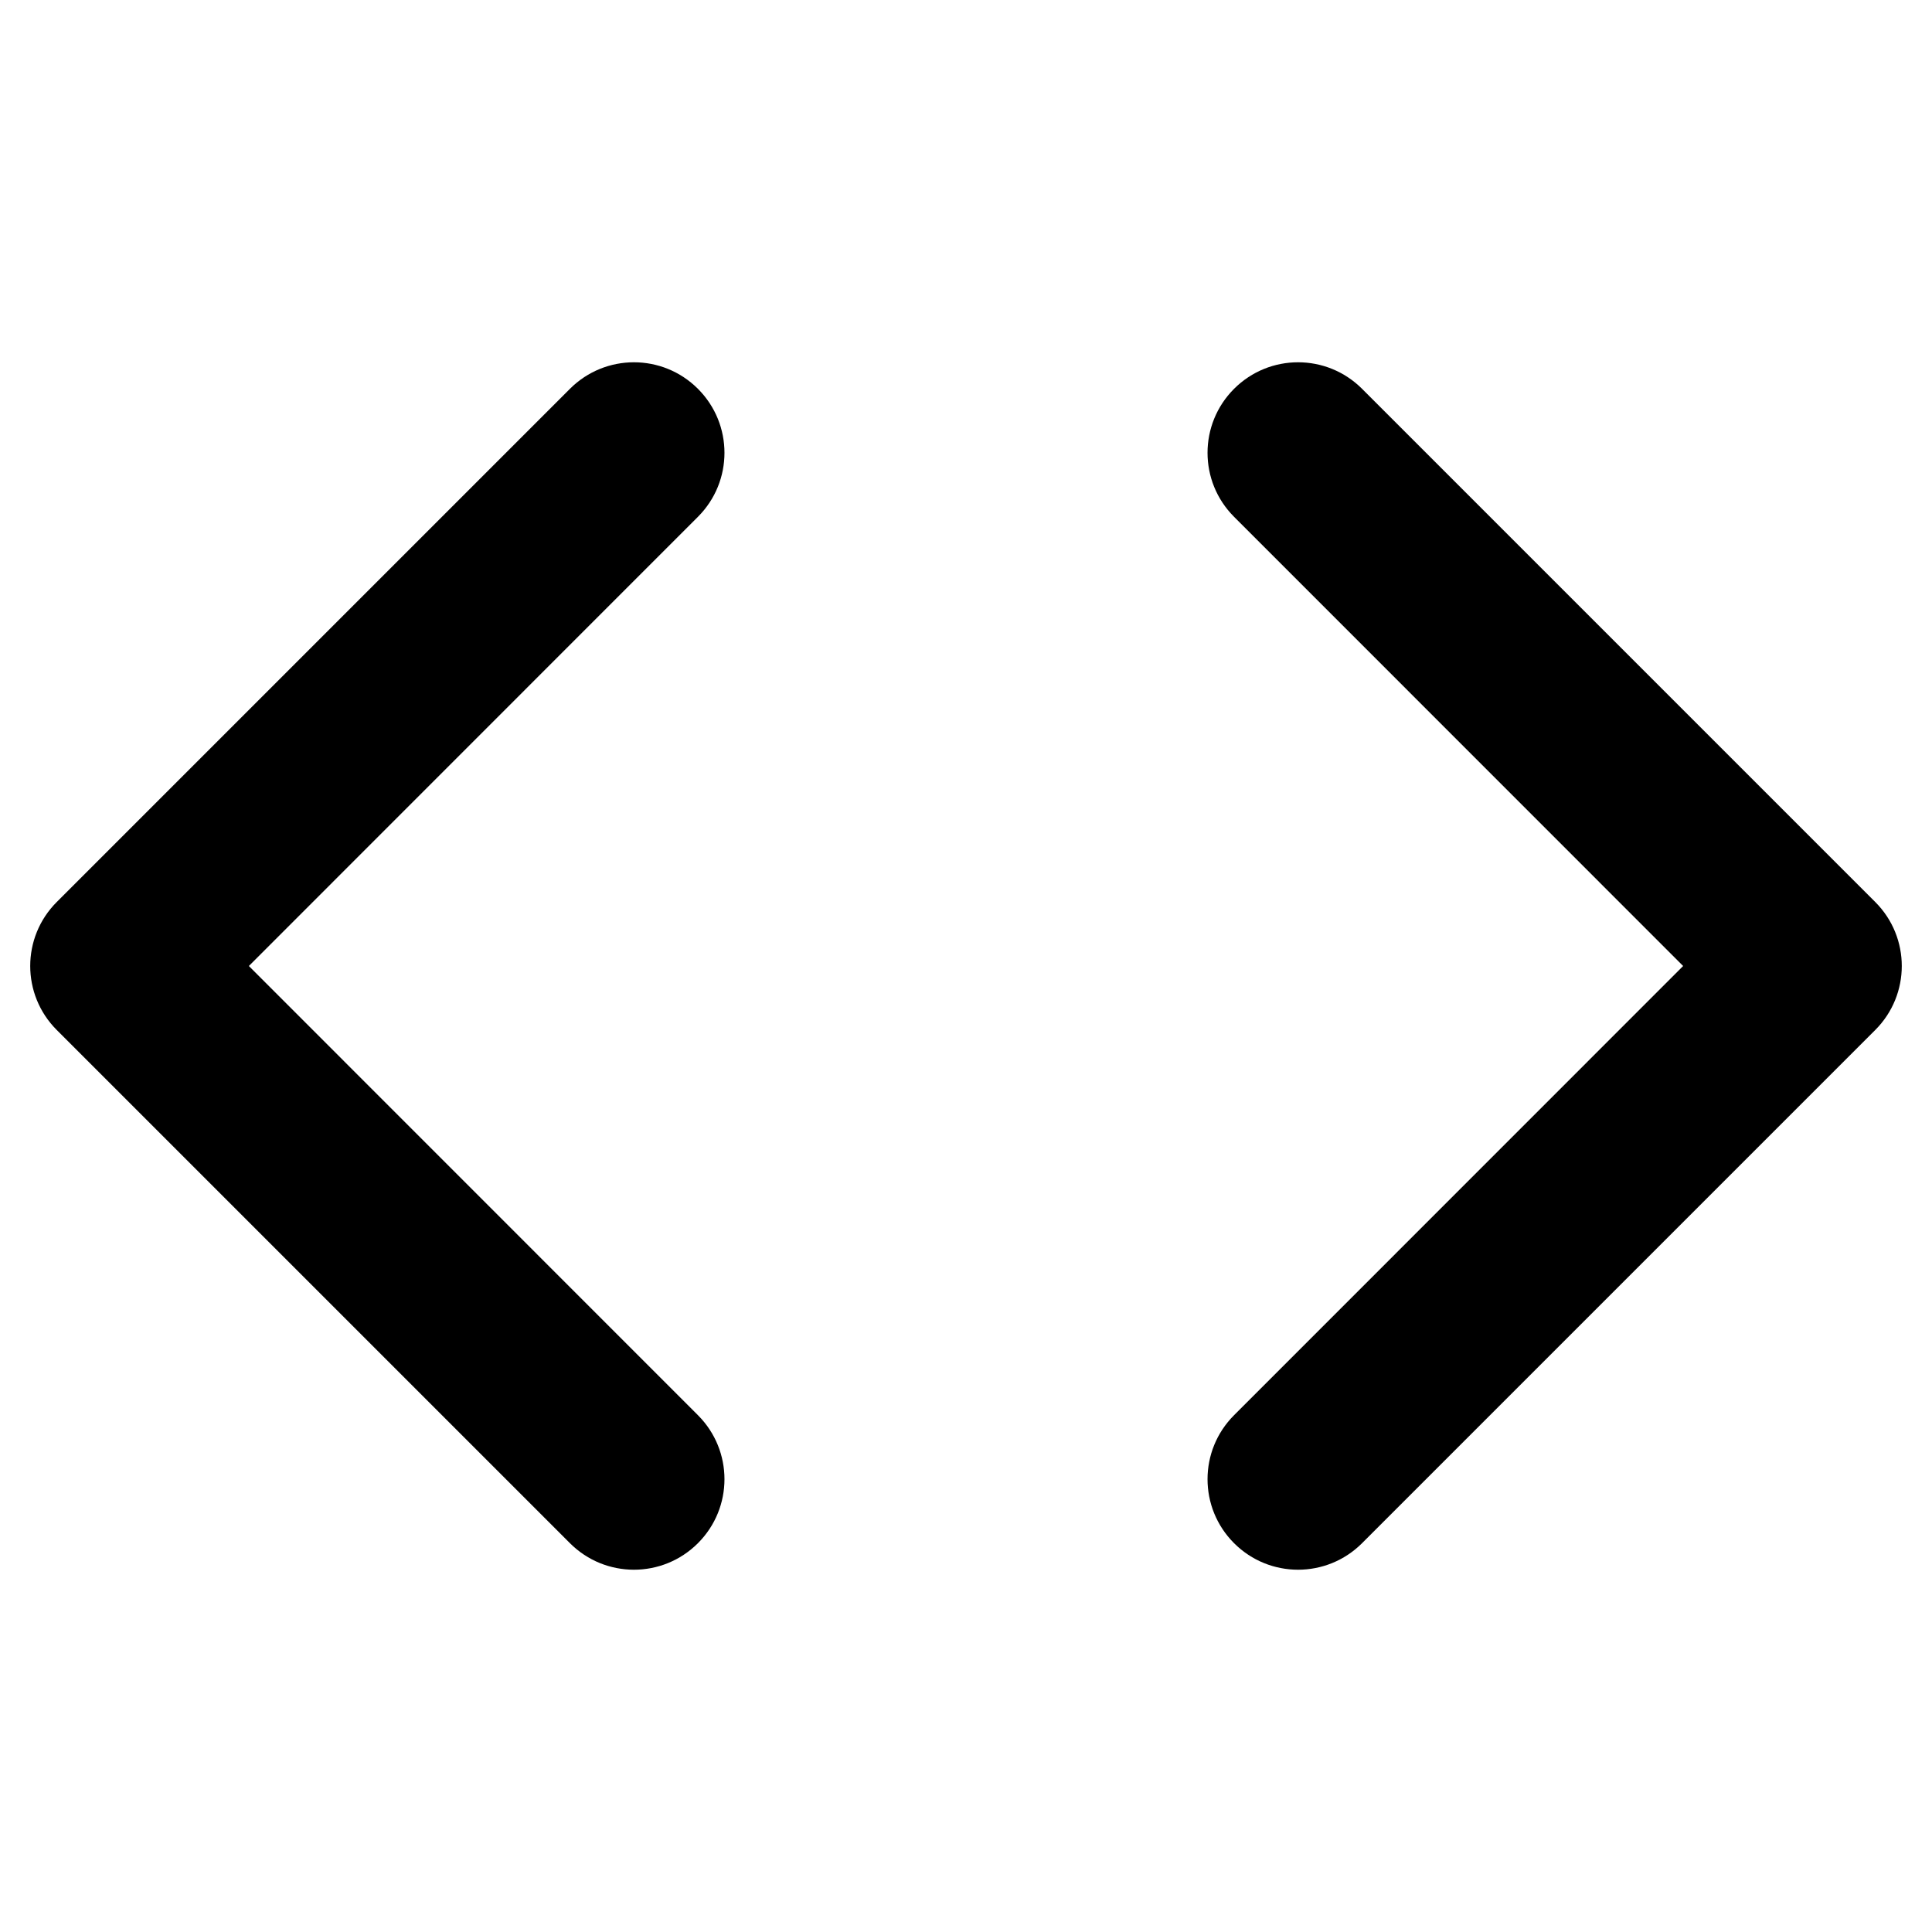
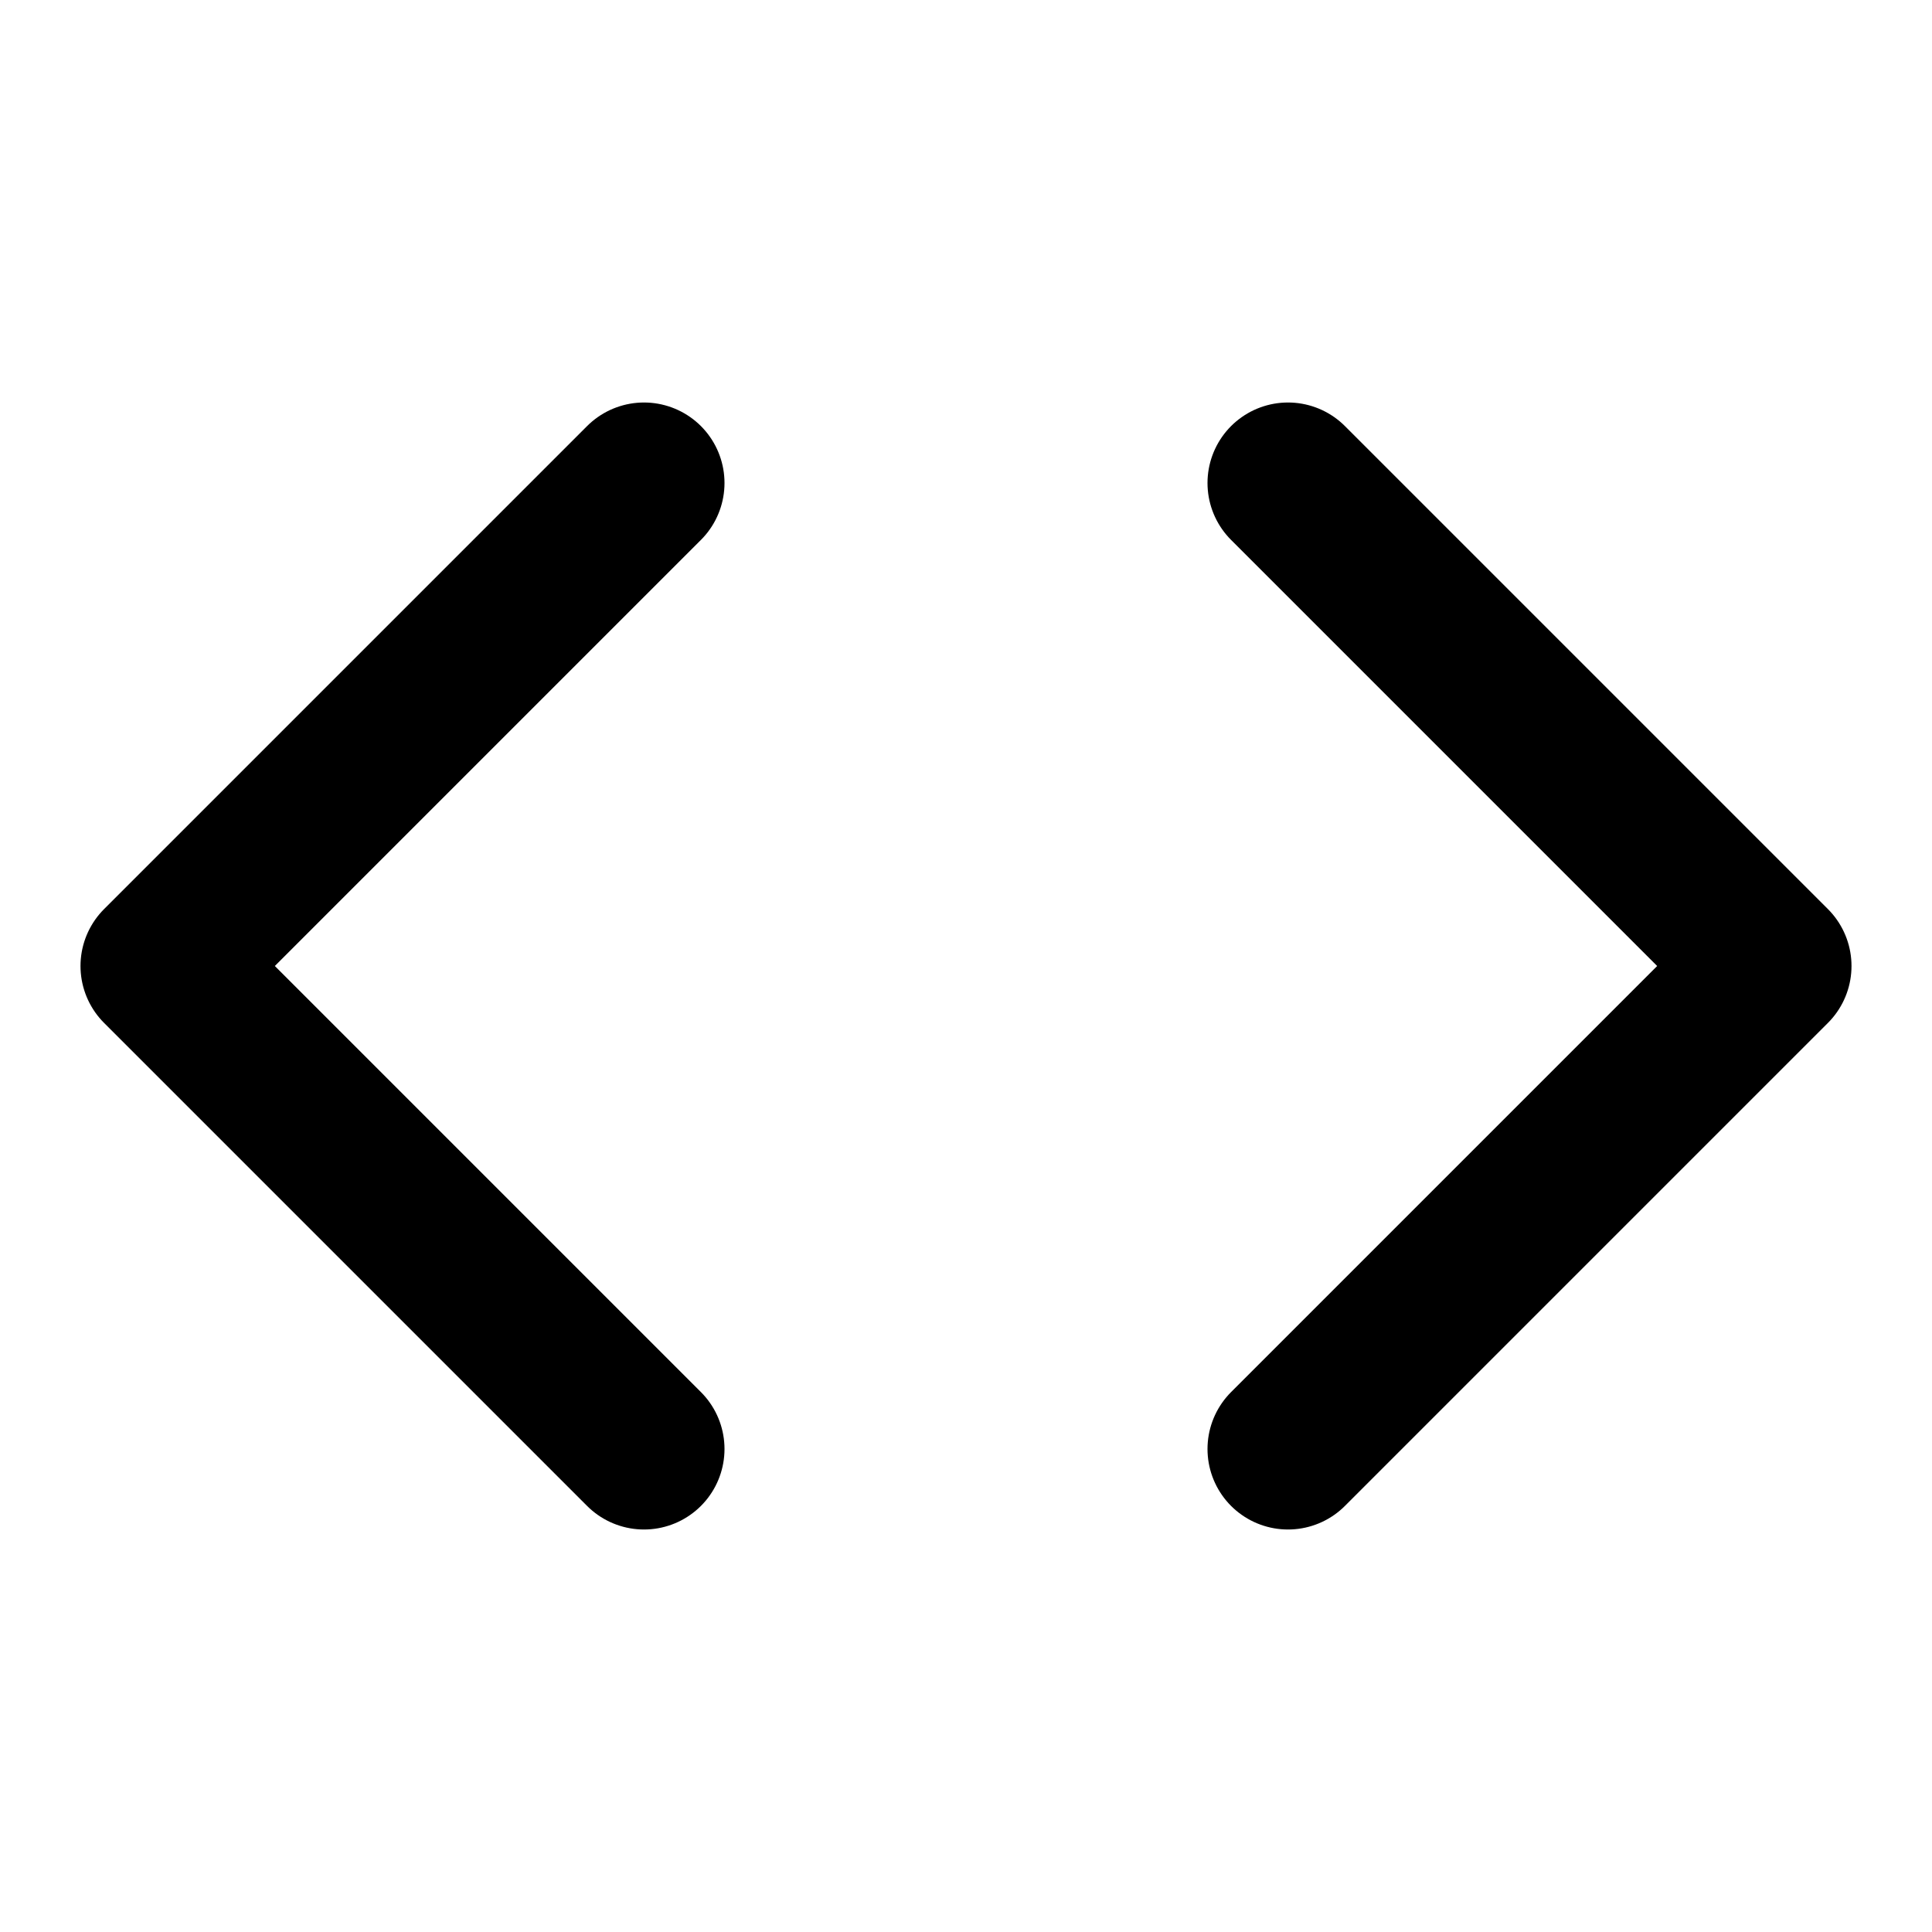
- <svg xmlns="http://www.w3.org/2000/svg" width="16" height="16" viewBox="0 0 16 16" fill="currentColor">
-   <path fill-rule="evenodd" clip-rule="evenodd" d="M4.72 3.22C5.013 2.927 5.487 2.927 5.78 3.22C6.073 3.513 6.073 3.987 5.78 4.28L2.061 8L5.78 11.72C6.073 12.013 6.073 12.487 5.78 12.78C5.487 13.073 5.013 13.073 4.72 12.78L0.47 8.53C0.177 8.237 0.177 7.763 0.47 7.47L4.72 3.22ZM11.28 3.22C10.987 2.927 10.513 2.927 10.22 3.22C9.927 3.513 9.927 3.987 10.22 4.28L13.939 8L10.22 11.72C9.927 12.013 9.927 12.487 10.22 12.78C10.513 13.073 10.987 13.073 11.28 12.78L15.53 8.53C15.823 8.237 15.823 7.763 15.53 7.47L11.28 3.22Z" />
+ <svg xmlns="http://www.w3.org/2000/svg" viewBox="0 0 24 24" fill="none" stroke="currentColor" stroke-width="2" stroke-linecap="round" stroke-linejoin="round" class="lucide lucide-code">
+   <polyline points="16 18 22 12 16 6" />
+   <polyline points="8 6 2 12 8 18" />
</svg>
